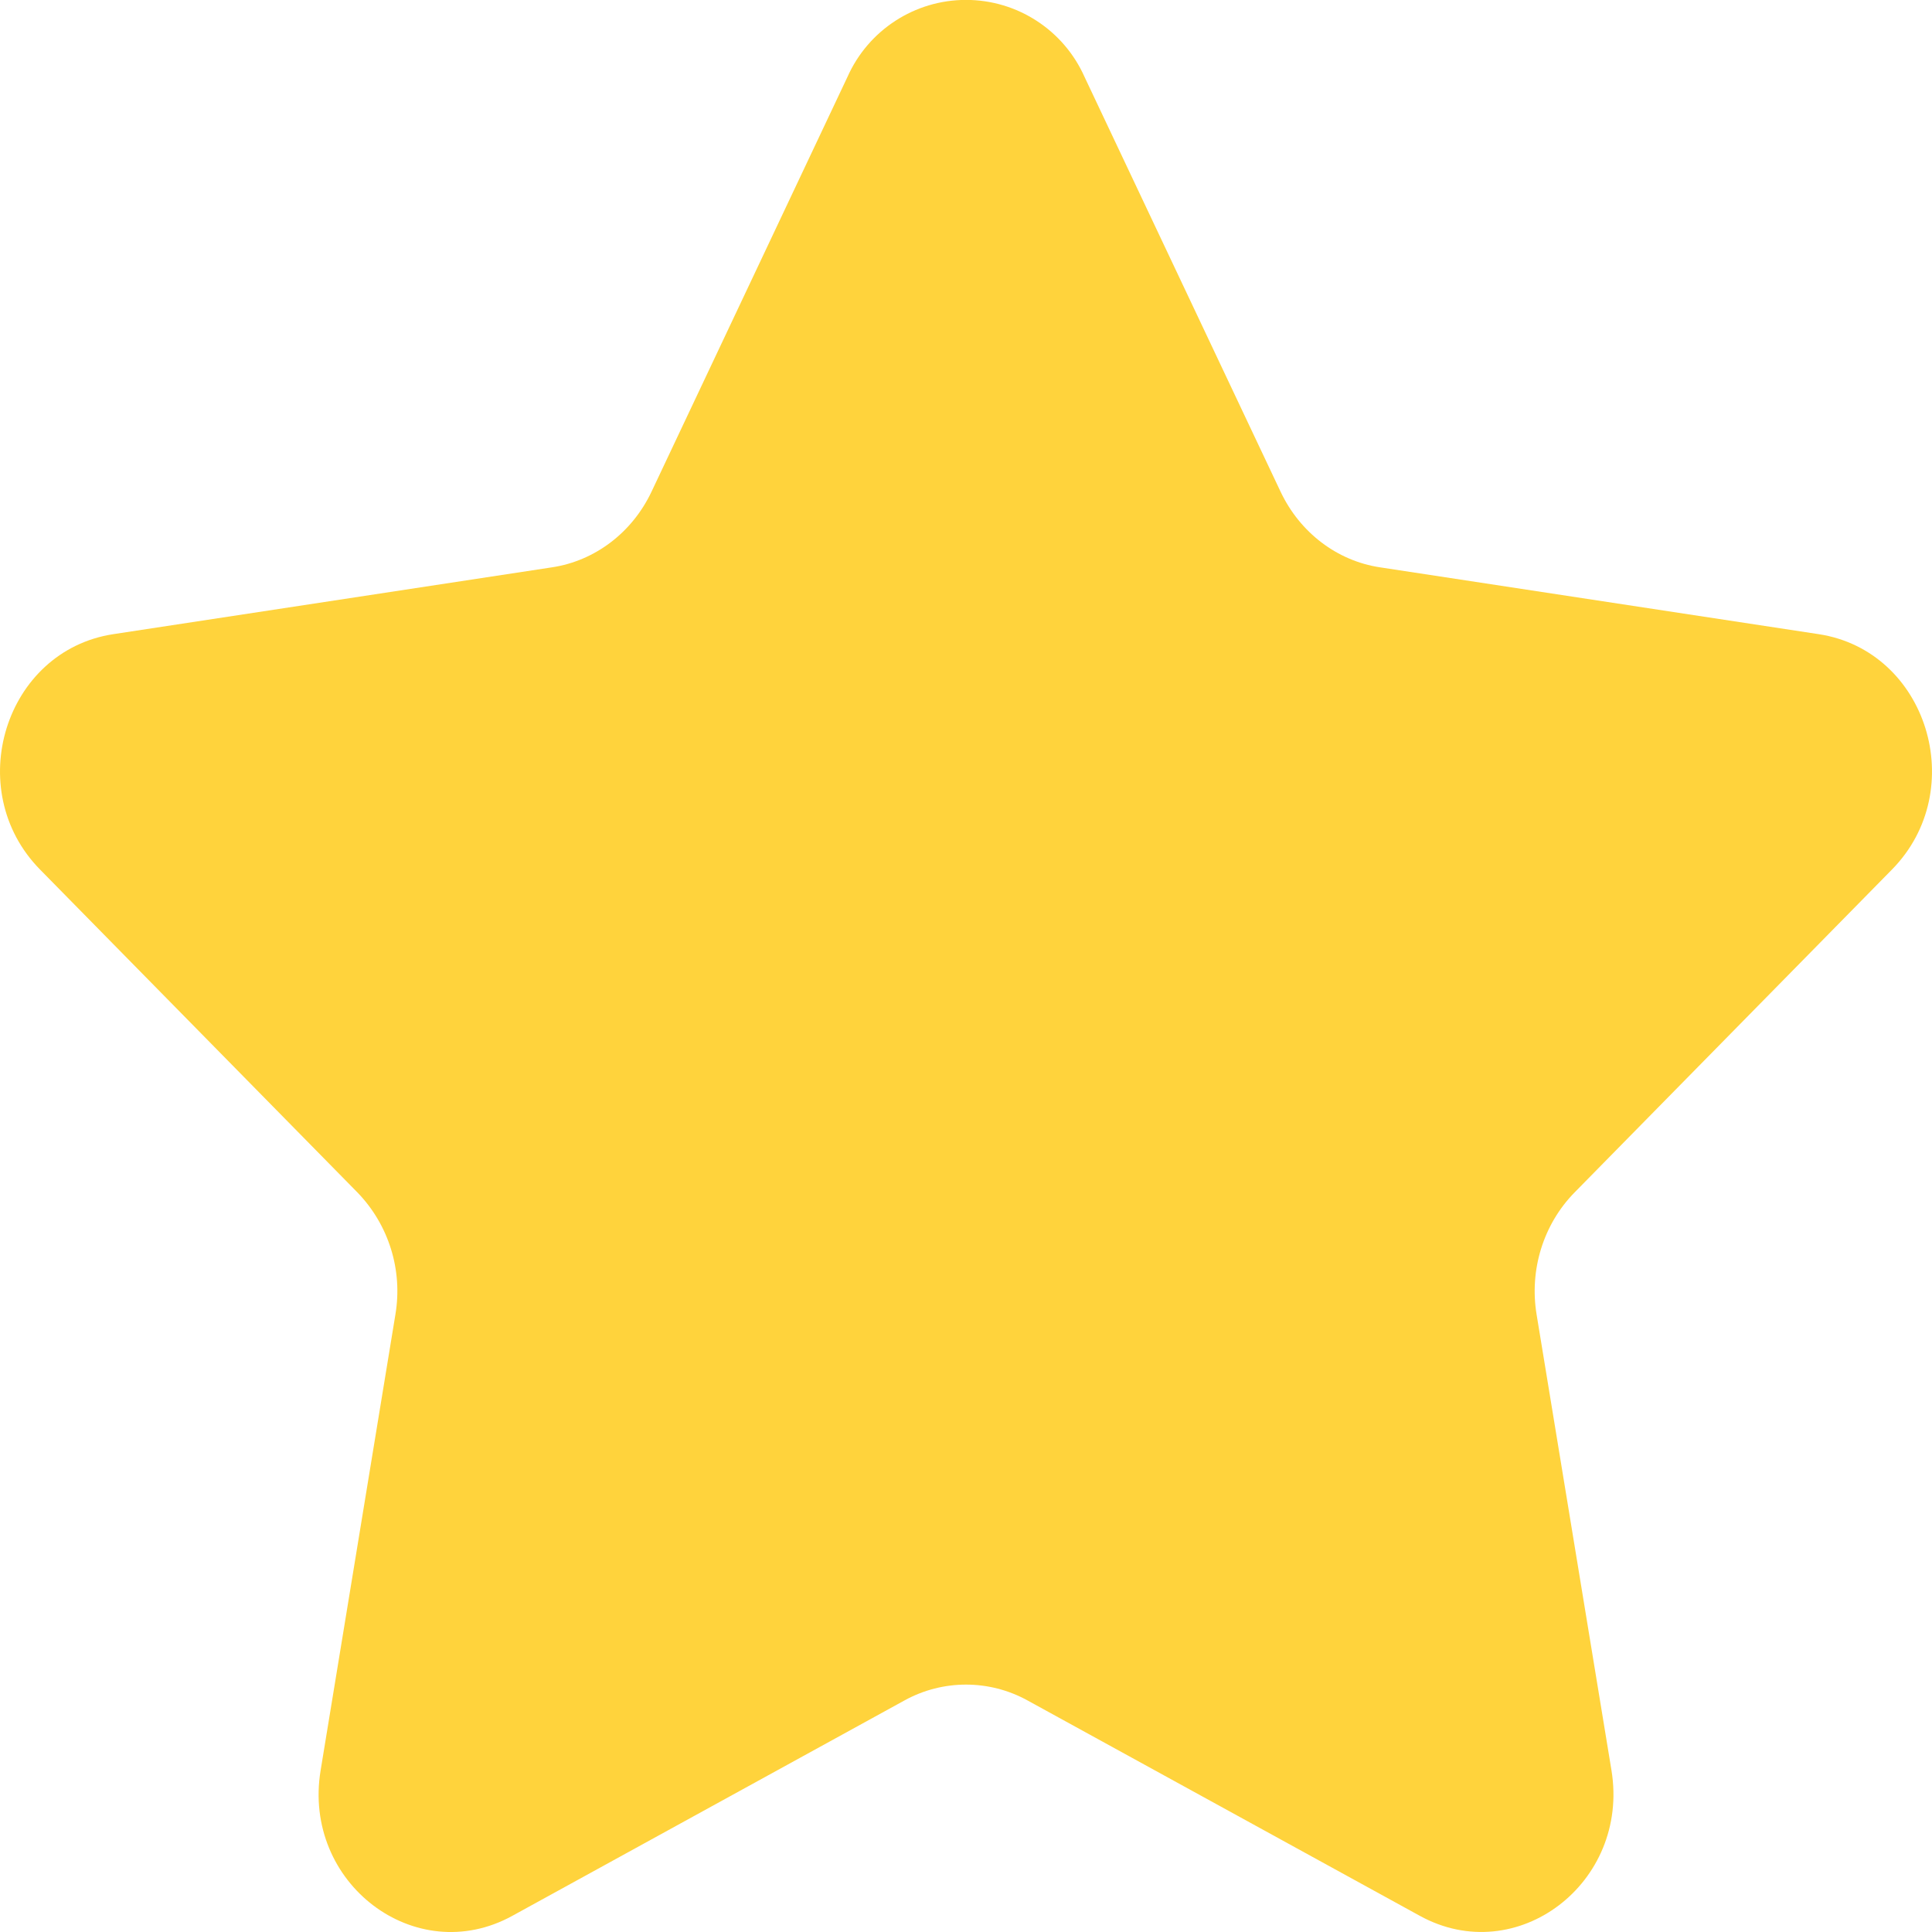
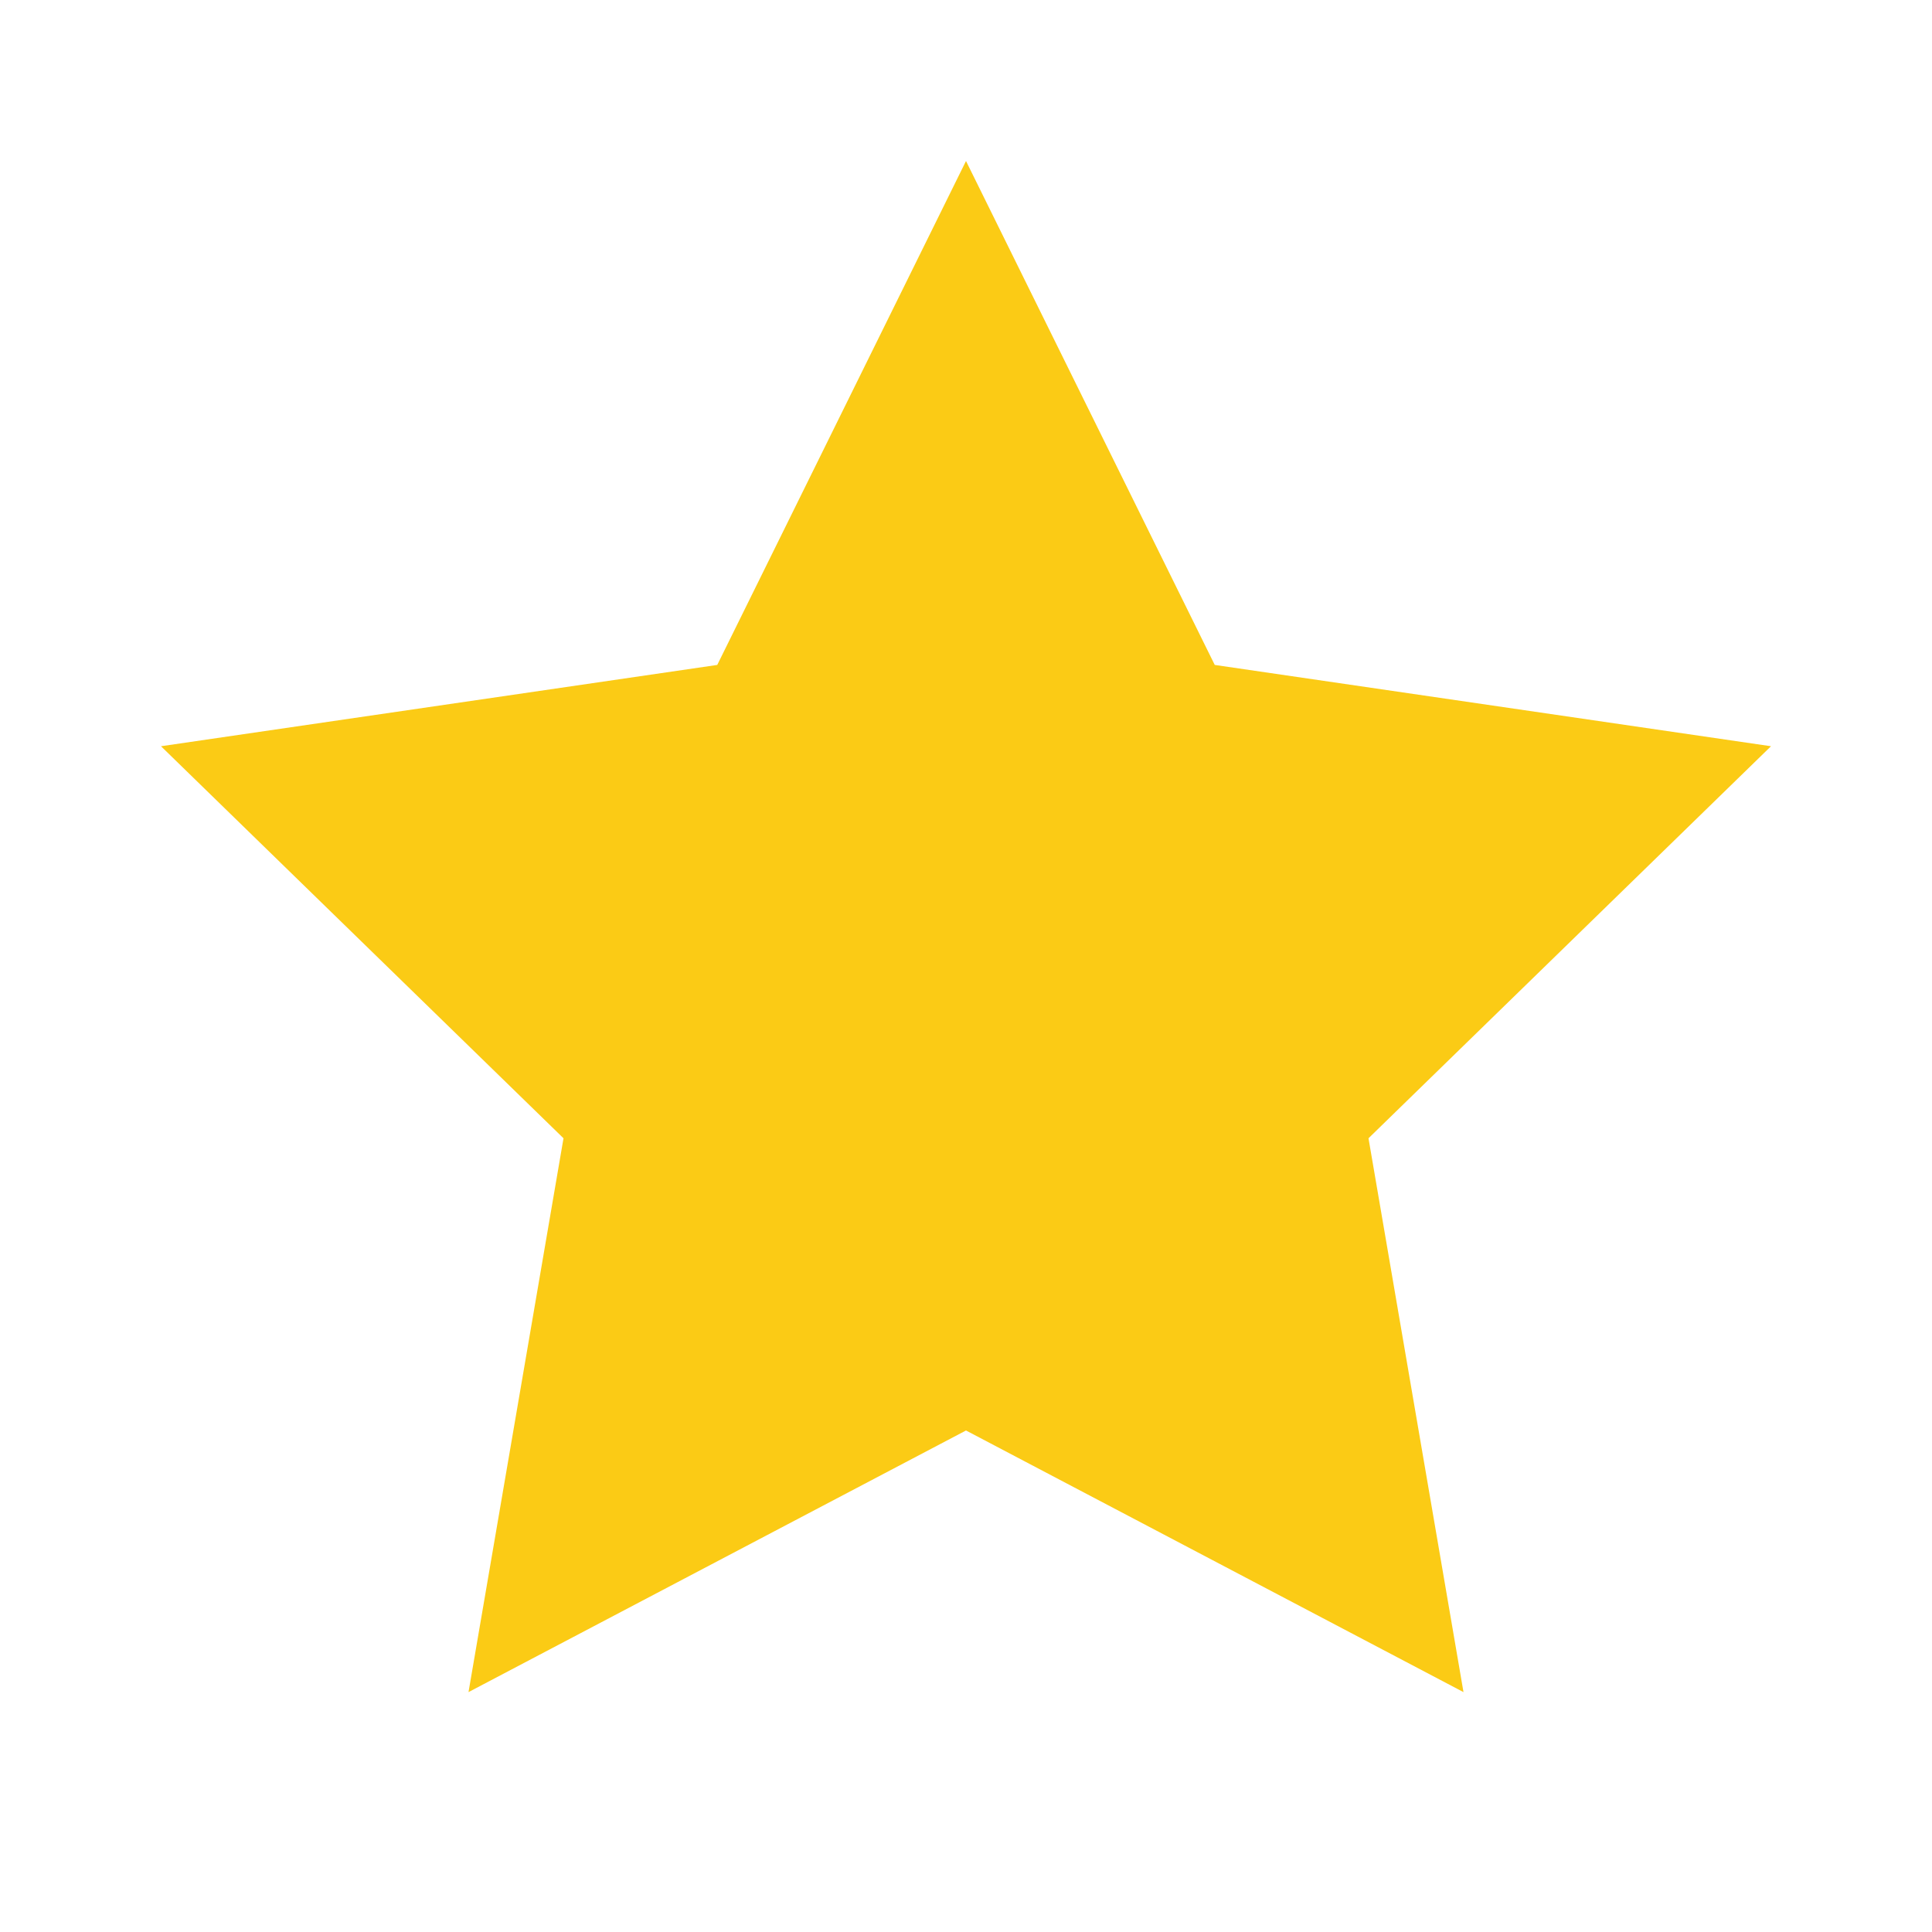
- <svg xmlns="http://www.w3.org/2000/svg" width="20" height="20" fill="none">
-   <path fill="#FFD33C" fill-rule="evenodd" d="m11.227.796 2.03 4.295c.2.422.584.715 1.029.782l4.542.692c1.122.172 1.569 1.612.757 2.437L16.3 12.344c-.323.329-.47.801-.393 1.265l.775 4.718c.19 1.167-.982 2.057-1.985 1.505l-4.06-2.229a1.319 1.319 0 0 0-1.274 0l-4.06 2.23c-1.003.551-2.176-.34-1.984-1.506l.774-4.718a1.467 1.467 0 0 0-.393-1.265L.415 9.002c-.812-.825-.365-2.265.757-2.437l4.542-.692c.445-.067.83-.36 1.03-.782L8.773.796a1.343 1.343 0 0 1 2.454 0Z" clip-rule="evenodd" />
+ <svg xmlns="http://www.w3.org/2000/svg" width="24" height="24" fill="none">
+   <path fill="#FBCB15" d="m12 2 3.09 6.26L22 9.27l-5 4.87 1.18 6.88L12 17.77l-6.18 3.25L7 14.14 2 9.27l6.91-1.01L12 2Z" />
</svg>
